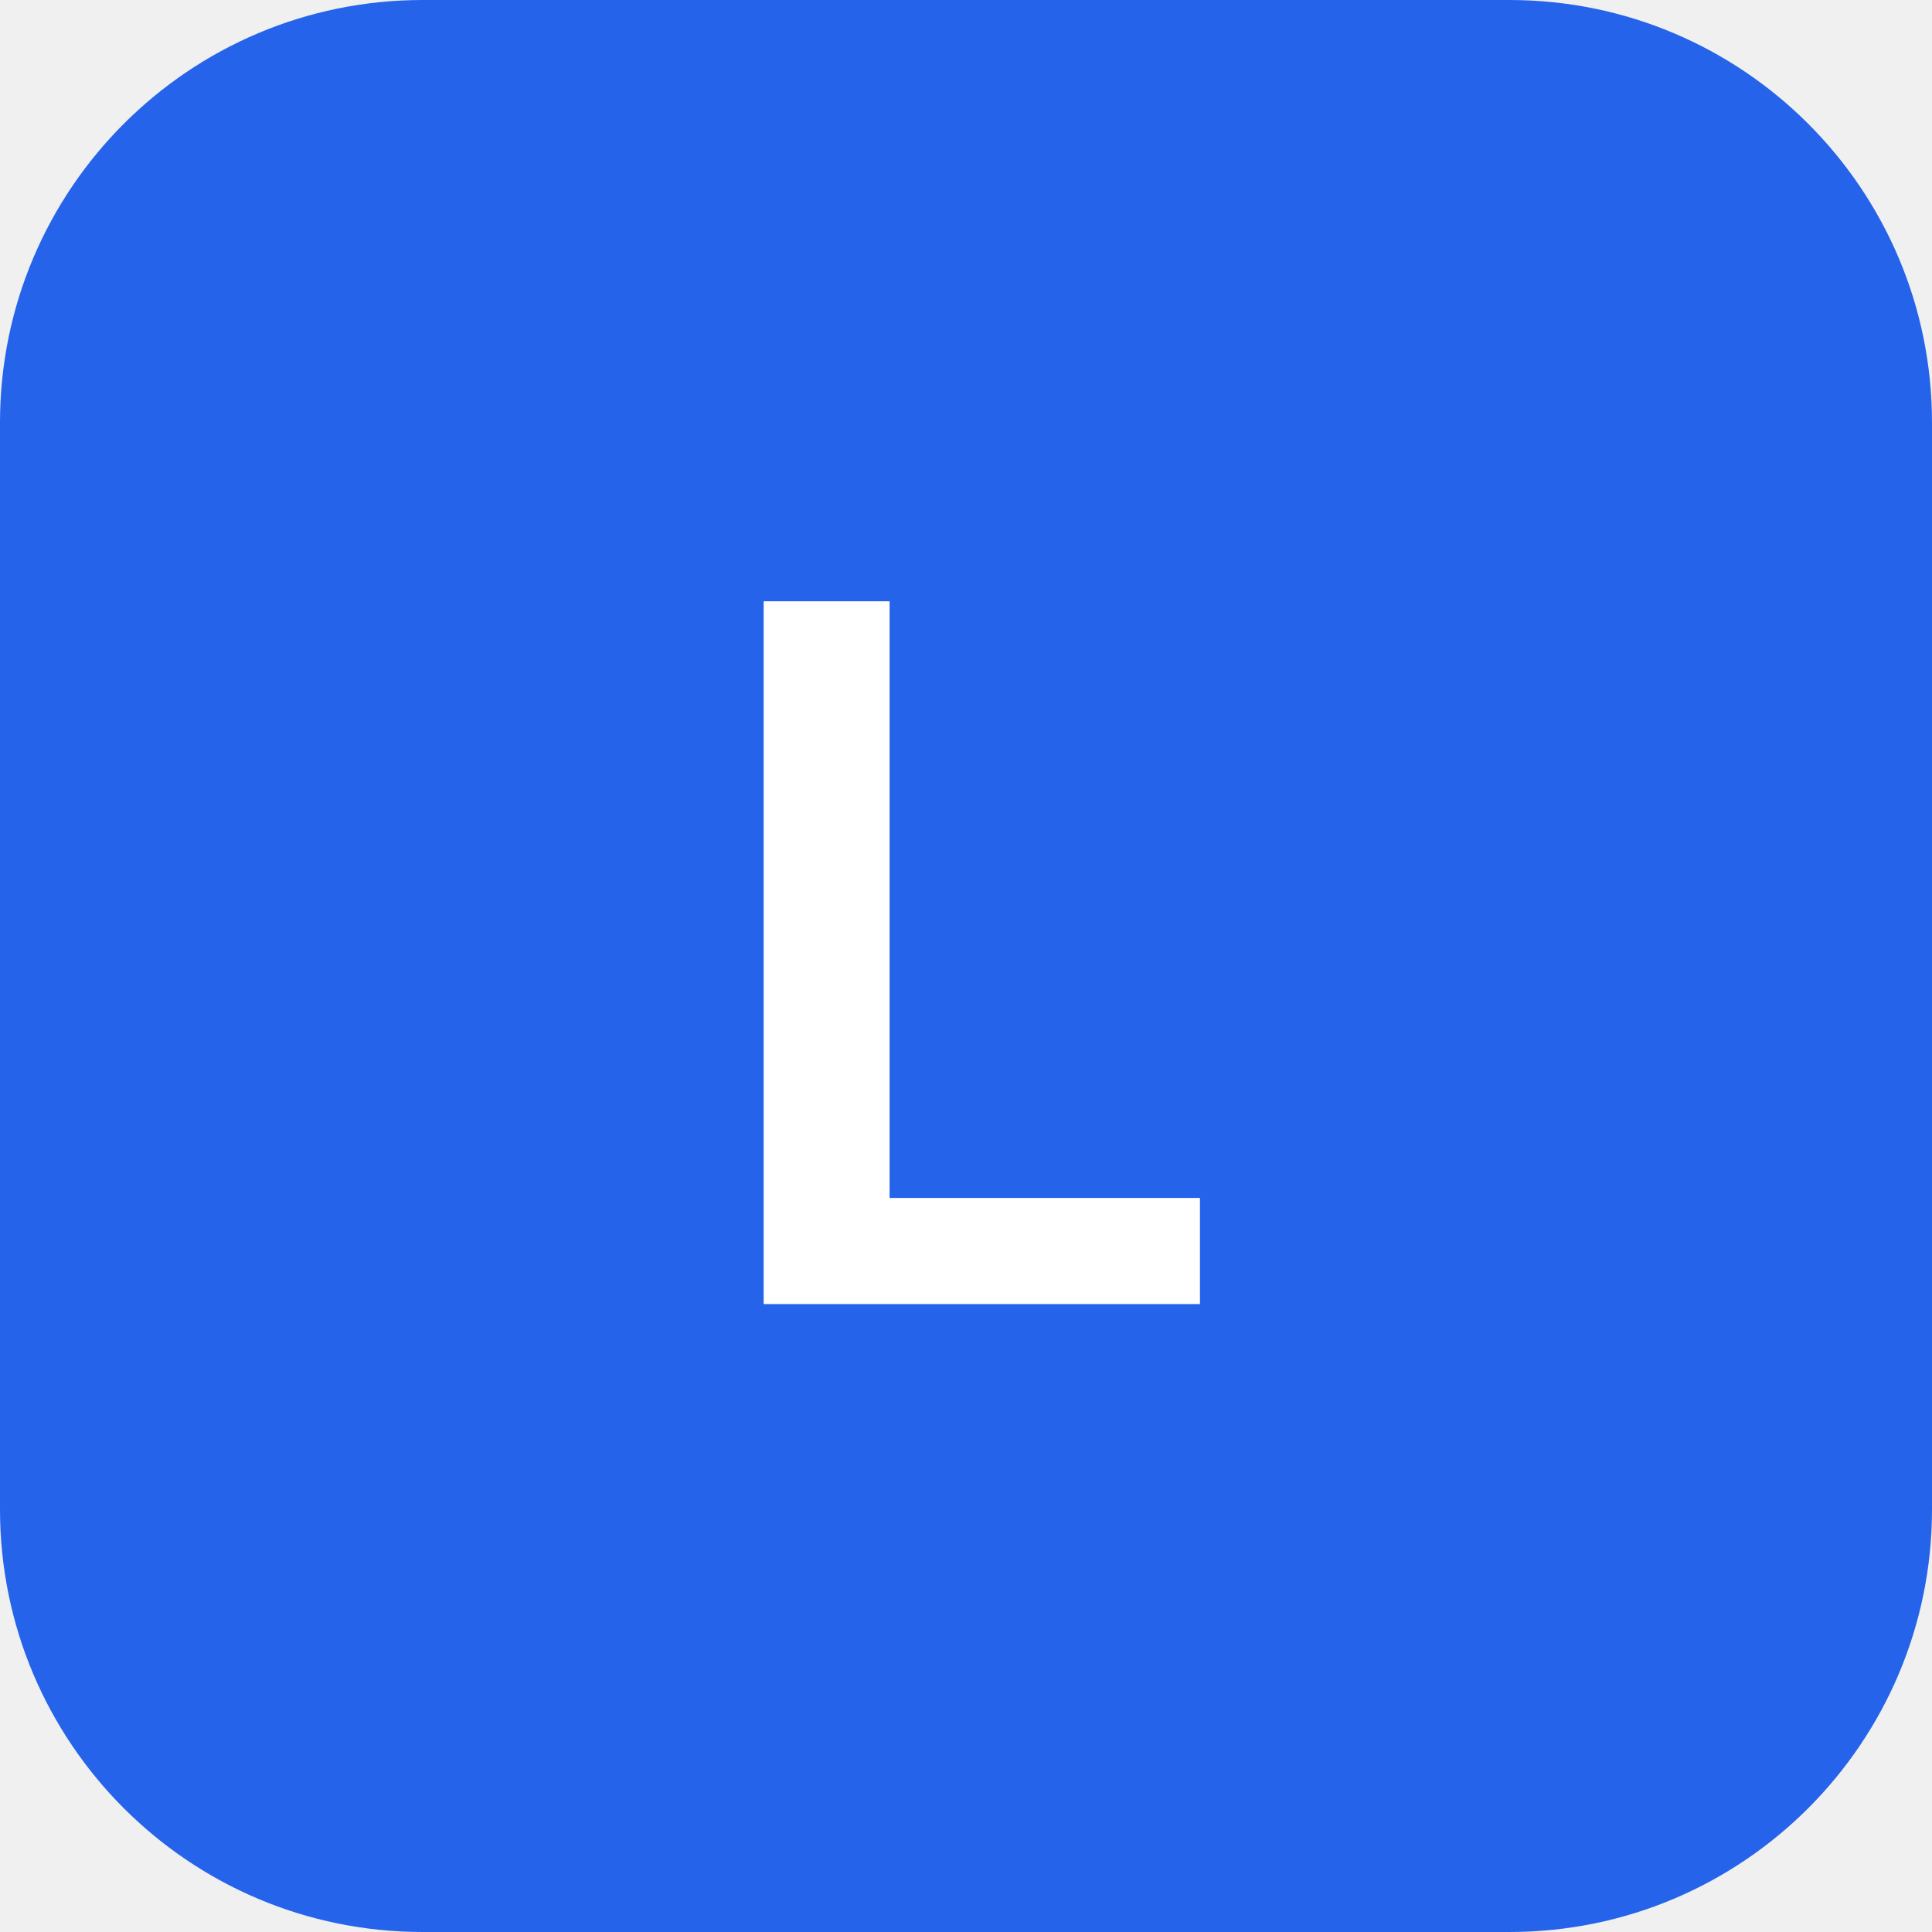
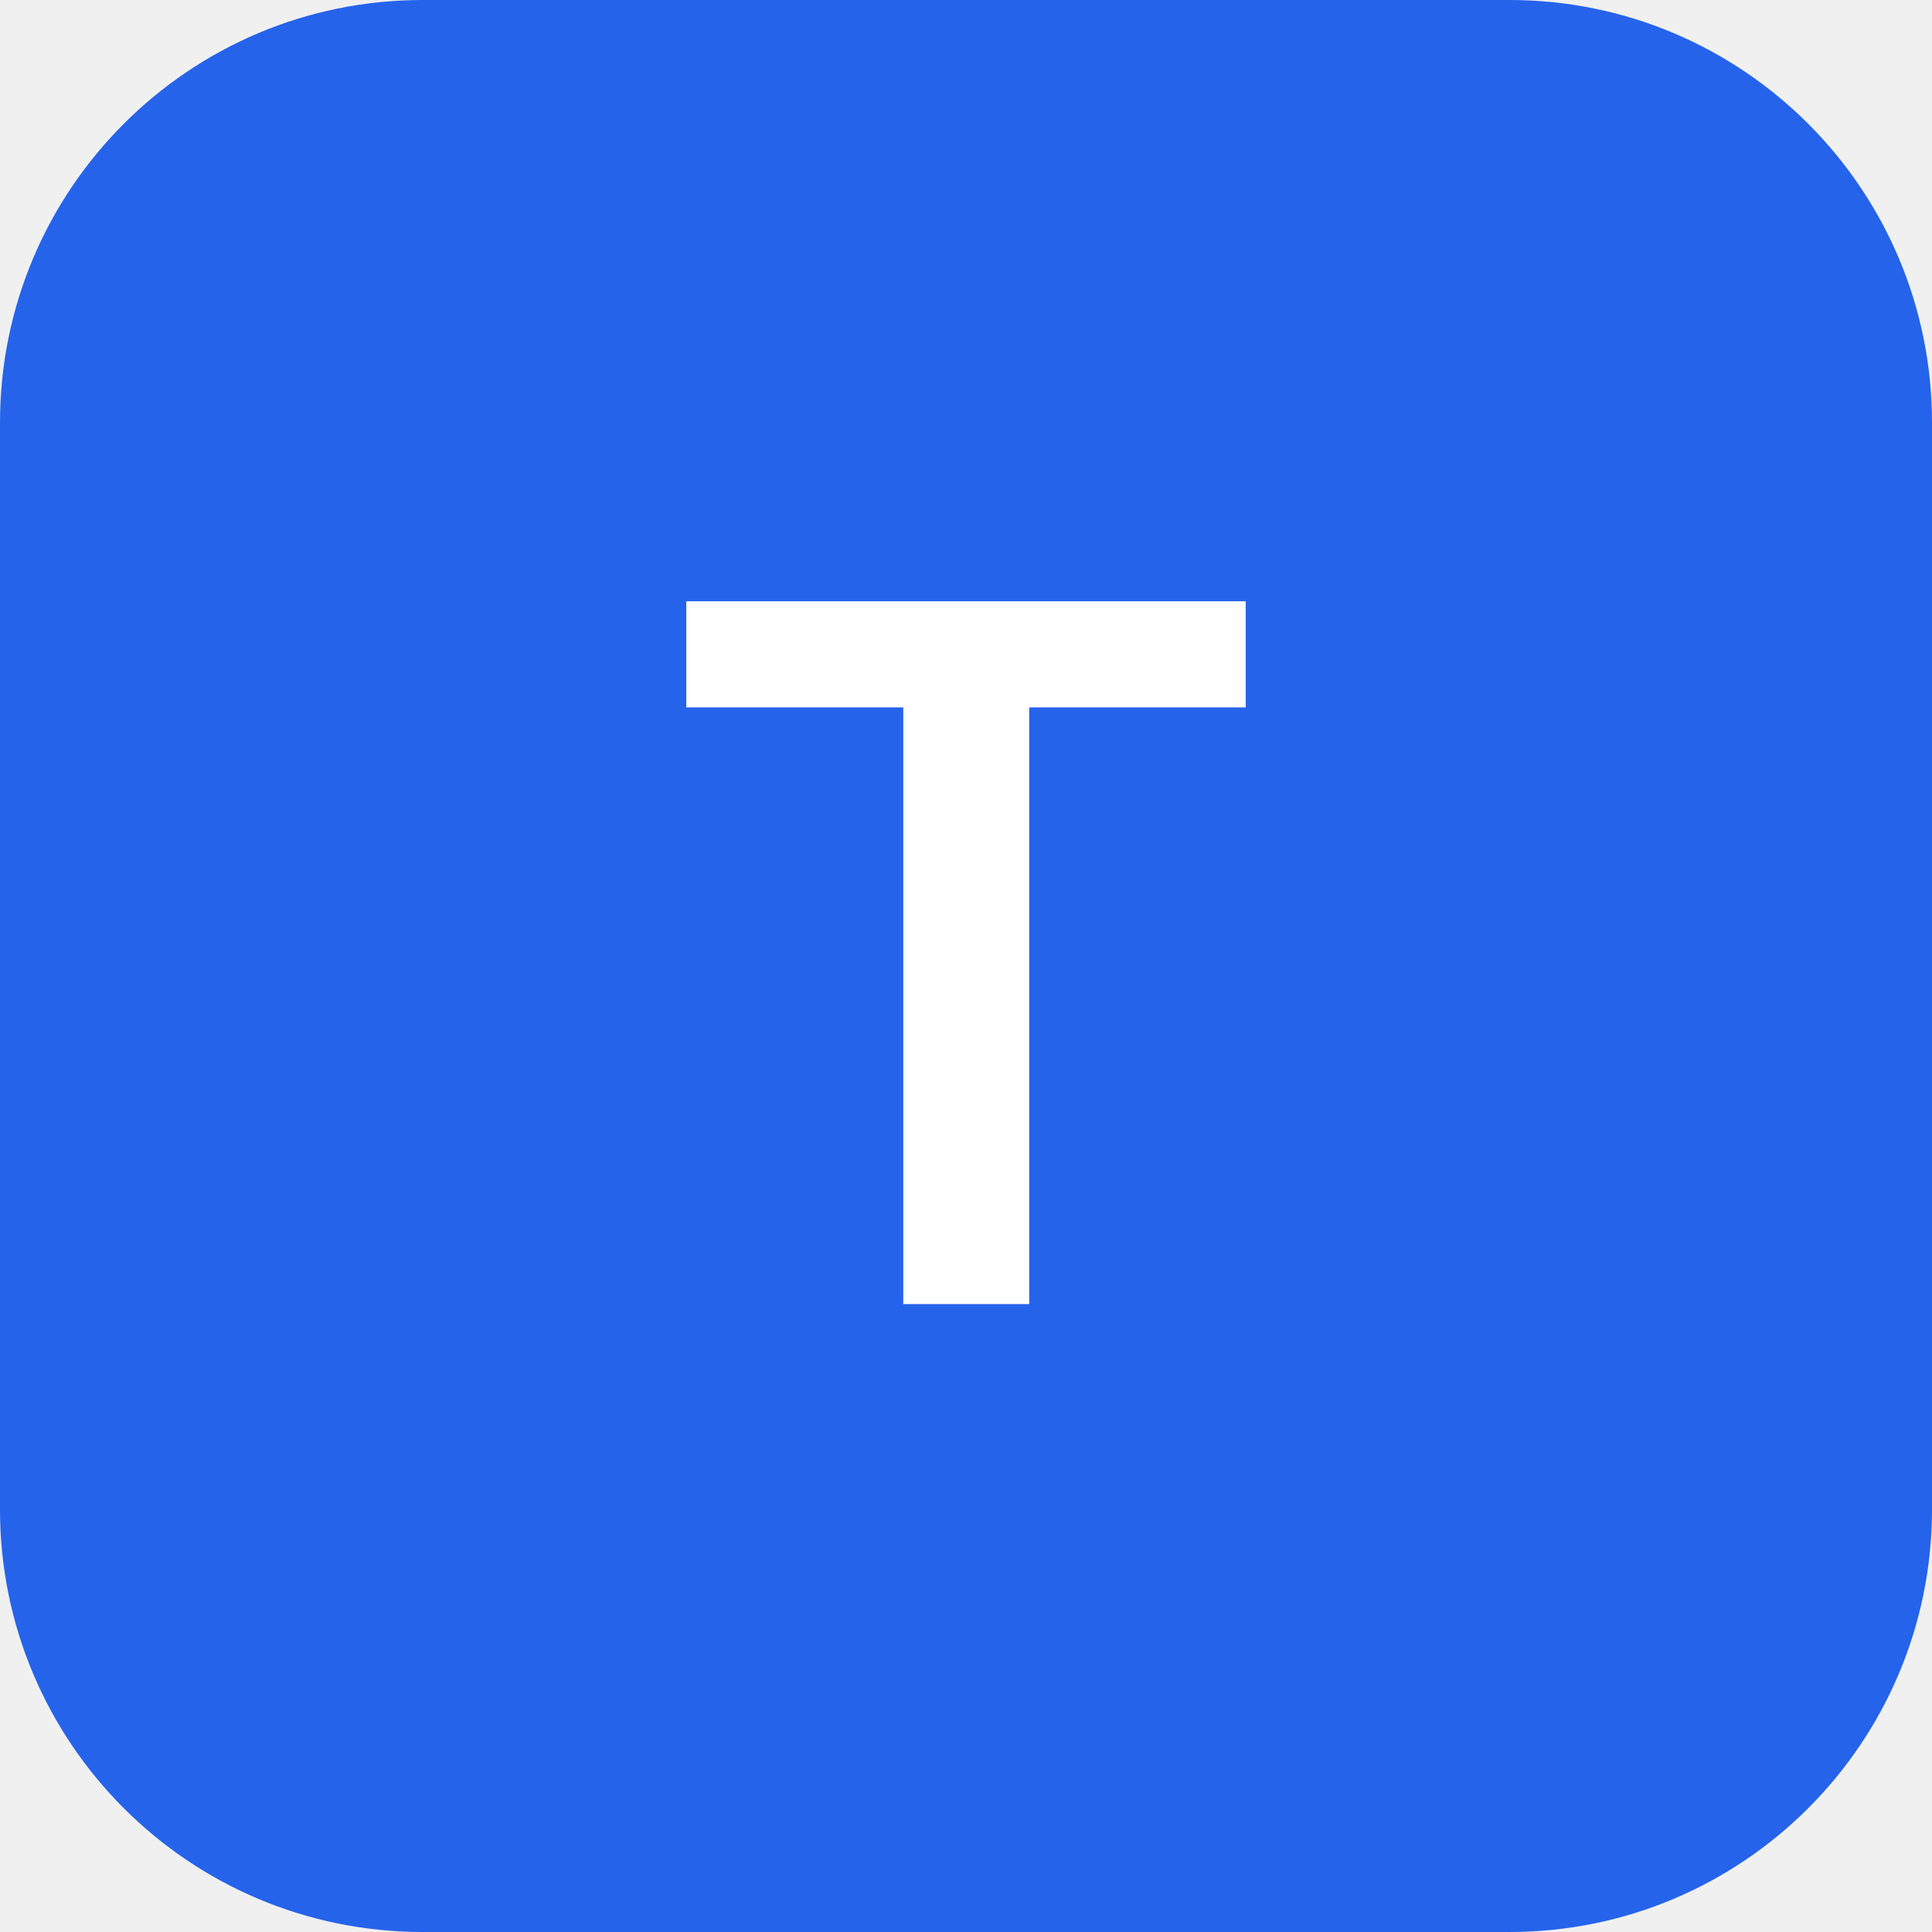
<svg xmlns="http://www.w3.org/2000/svg" viewBox="0 0 64 64">
  <rect width="64" height="64" rx="14" fill="#2563eb" />
-   <text x="32" y="32" dy="0.35em" text-anchor="middle" font-family="ui-sans-serif, system-ui, -apple-system, sans-serif" font-size="32" font-weight="600" fill="#ffffff">L</text>
+   <text x="32" y="32" dy="0.35em" text-anchor="middle" font-family="ui-sans-serif, system-ui, -apple-system, sans-serif" font-size="32" font-weight="600" fill="#ffffff">T</text>
</svg>
